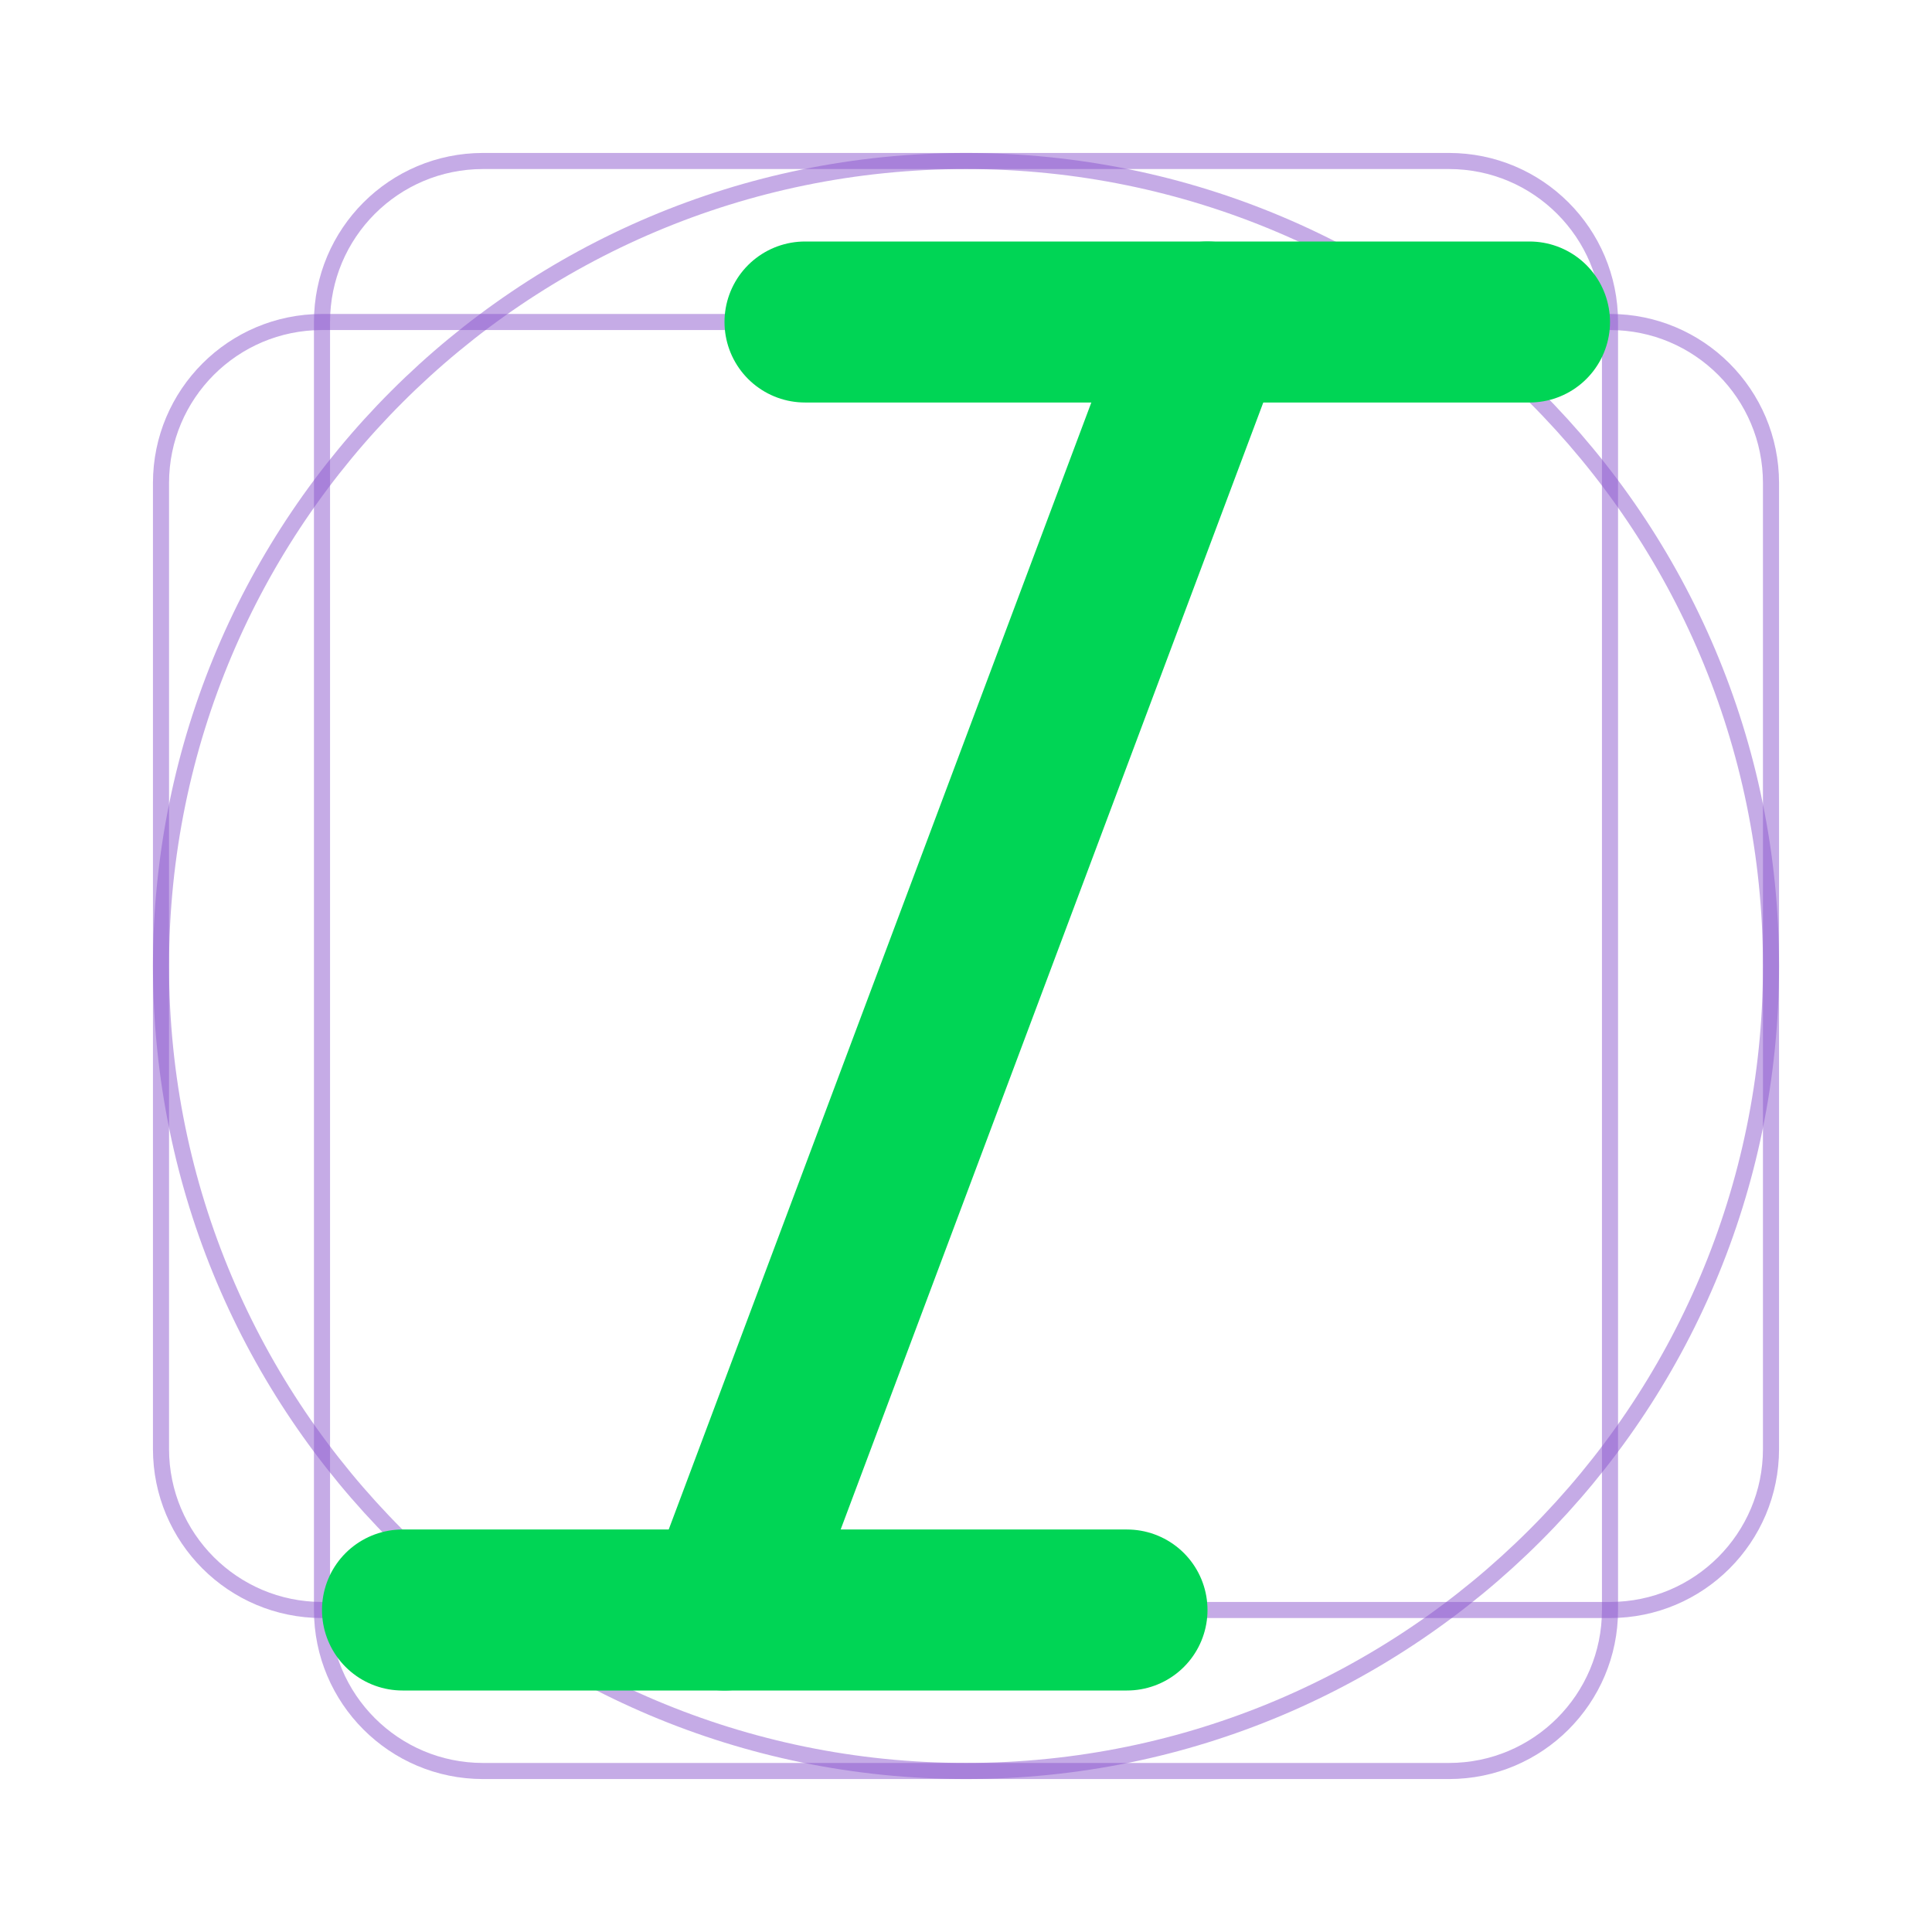
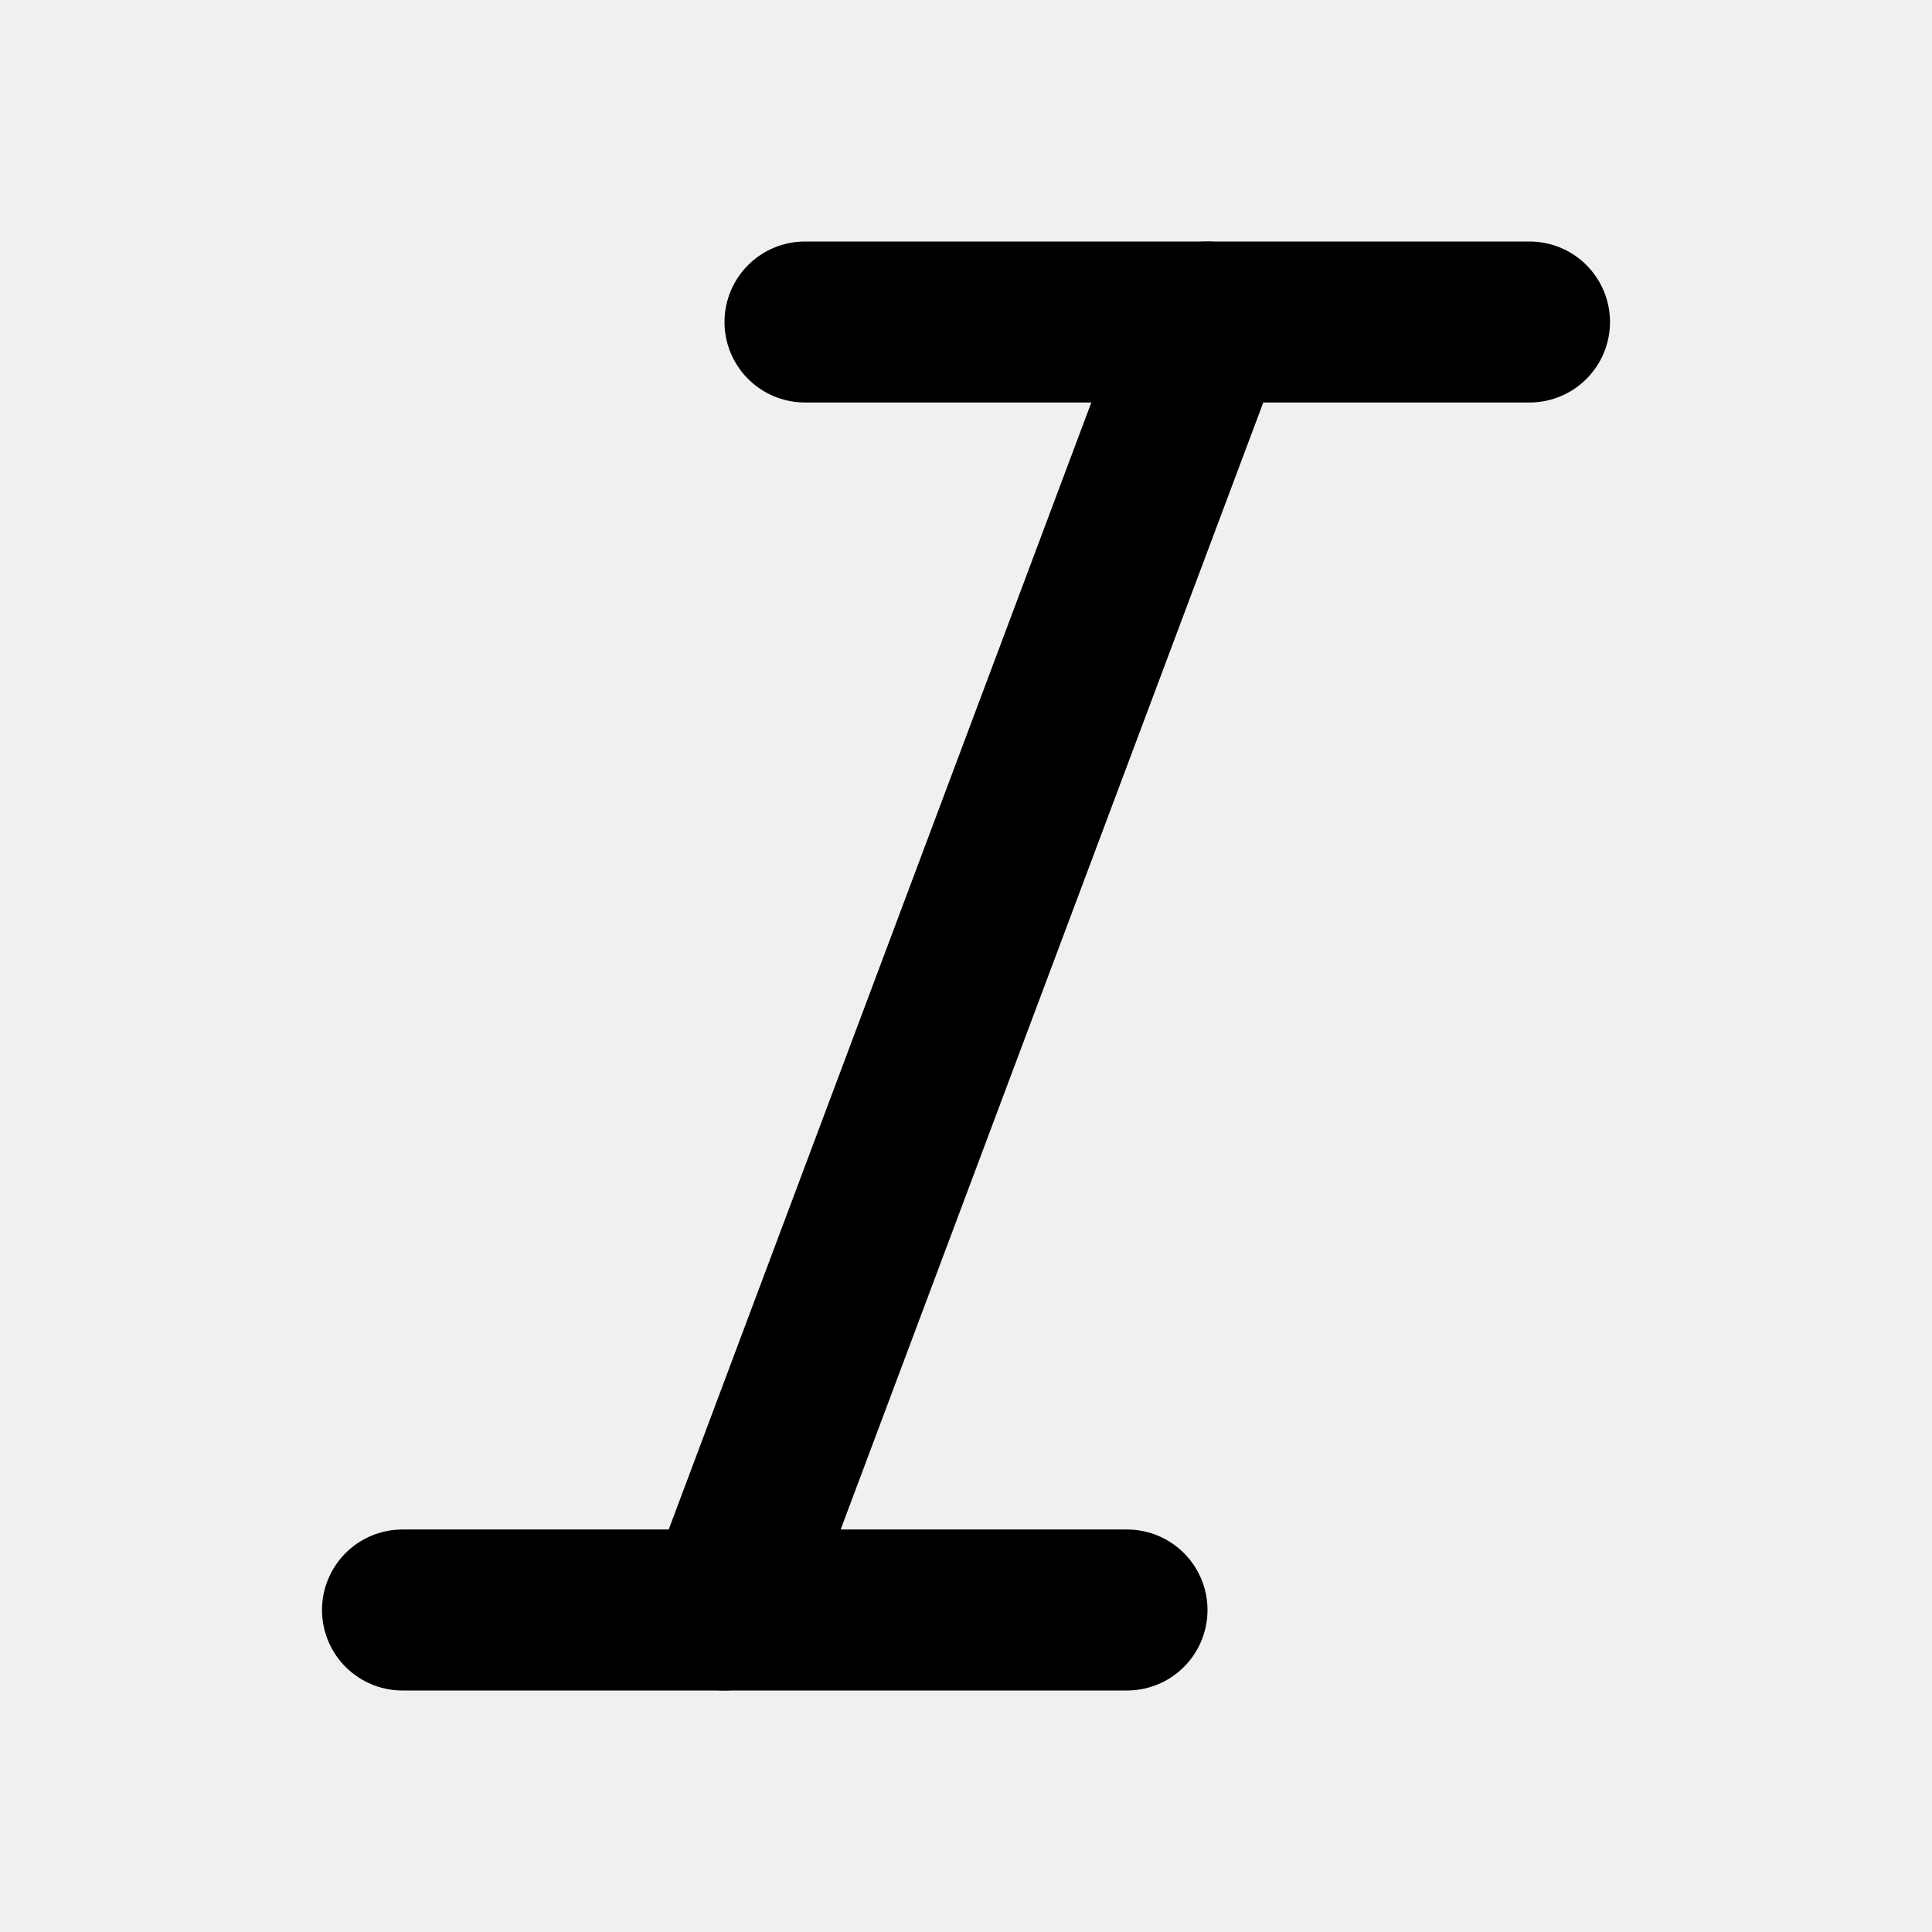
<svg xmlns="http://www.w3.org/2000/svg" width="24" height="24" viewBox="0 0 24 24" fill="none">
-   <g clip-path="url(#clip0_76_5202)">
-     <g filter="url(#filter0_d_76_5202)">
-       <rect width="24" height="24" fill="white" />
-       <circle opacity="0.5" cx="12" cy="12" r="10" stroke="#8C58CD" stroke-width="0.2" />
-       <rect opacity="0.5" x="4" y="2" width="16" height="20" rx="2" stroke="#8C58CD" stroke-width="0.2" />
-       <rect opacity="0.5" x="22" y="4" width="16" height="20" rx="2" transform="rotate(90 22 4)" stroke="#8C58CD" stroke-width="0.2" />
-     </g>
-     <path d="M19 4H10" stroke="#00D555" stroke-width="2" stroke-linecap="round" stroke-linejoin="round" />
-     <path d="M14 20H5" stroke="#00D555" stroke-width="2" stroke-linecap="round" stroke-linejoin="round" />
-     <path d="M15 4L9 20" stroke="#00D555" stroke-width="2" stroke-linecap="round" stroke-linejoin="round" />
-   </g>
-   <defs>
-     <filter id="filter0_d_76_5202" x="-4" y="0" width="32" height="32" filterUnits="userSpaceOnUse" color-interpolation-filters="sRGB">
-       <feFlood flood-opacity="0" result="BackgroundImageFix" />
-       <feColorMatrix in="SourceAlpha" type="matrix" values="0 0 0 0 0 0 0 0 0 0 0 0 0 0 0 0 0 0 127 0" result="hardAlpha" />
-       <feOffset dy="4" />
-       <feGaussianBlur stdDeviation="2" />
-       <feComposite in2="hardAlpha" operator="out" />
-       <feColorMatrix type="matrix" values="0 0 0 0 0 0 0 0 0 0 0 0 0 0 0 0 0 0 0.25 0" />
-       <feBlend mode="normal" in2="BackgroundImageFix" result="effect1_dropShadow_76_5202" />
-       <feBlend mode="normal" in="SourceGraphic" in2="effect1_dropShadow_76_5202" result="shape" />
-     </filter>
-     <clipPath id="clip0_76_5202">
-       <rect width="24" height="24" fill="white" />
-     </clipPath>
-   </defs>
+   <path d="M19 4H10" stroke="black" stroke-width="2" stroke-linecap="round" stroke-linejoin="round" />
+   <path d="M14 20H5" stroke="black" stroke-width="2" stroke-linecap="round" stroke-linejoin="round" />
+   <path d="M15 4L9 20" stroke="black" stroke-width="2" stroke-linecap="round" stroke-linejoin="round" />
</svg>
